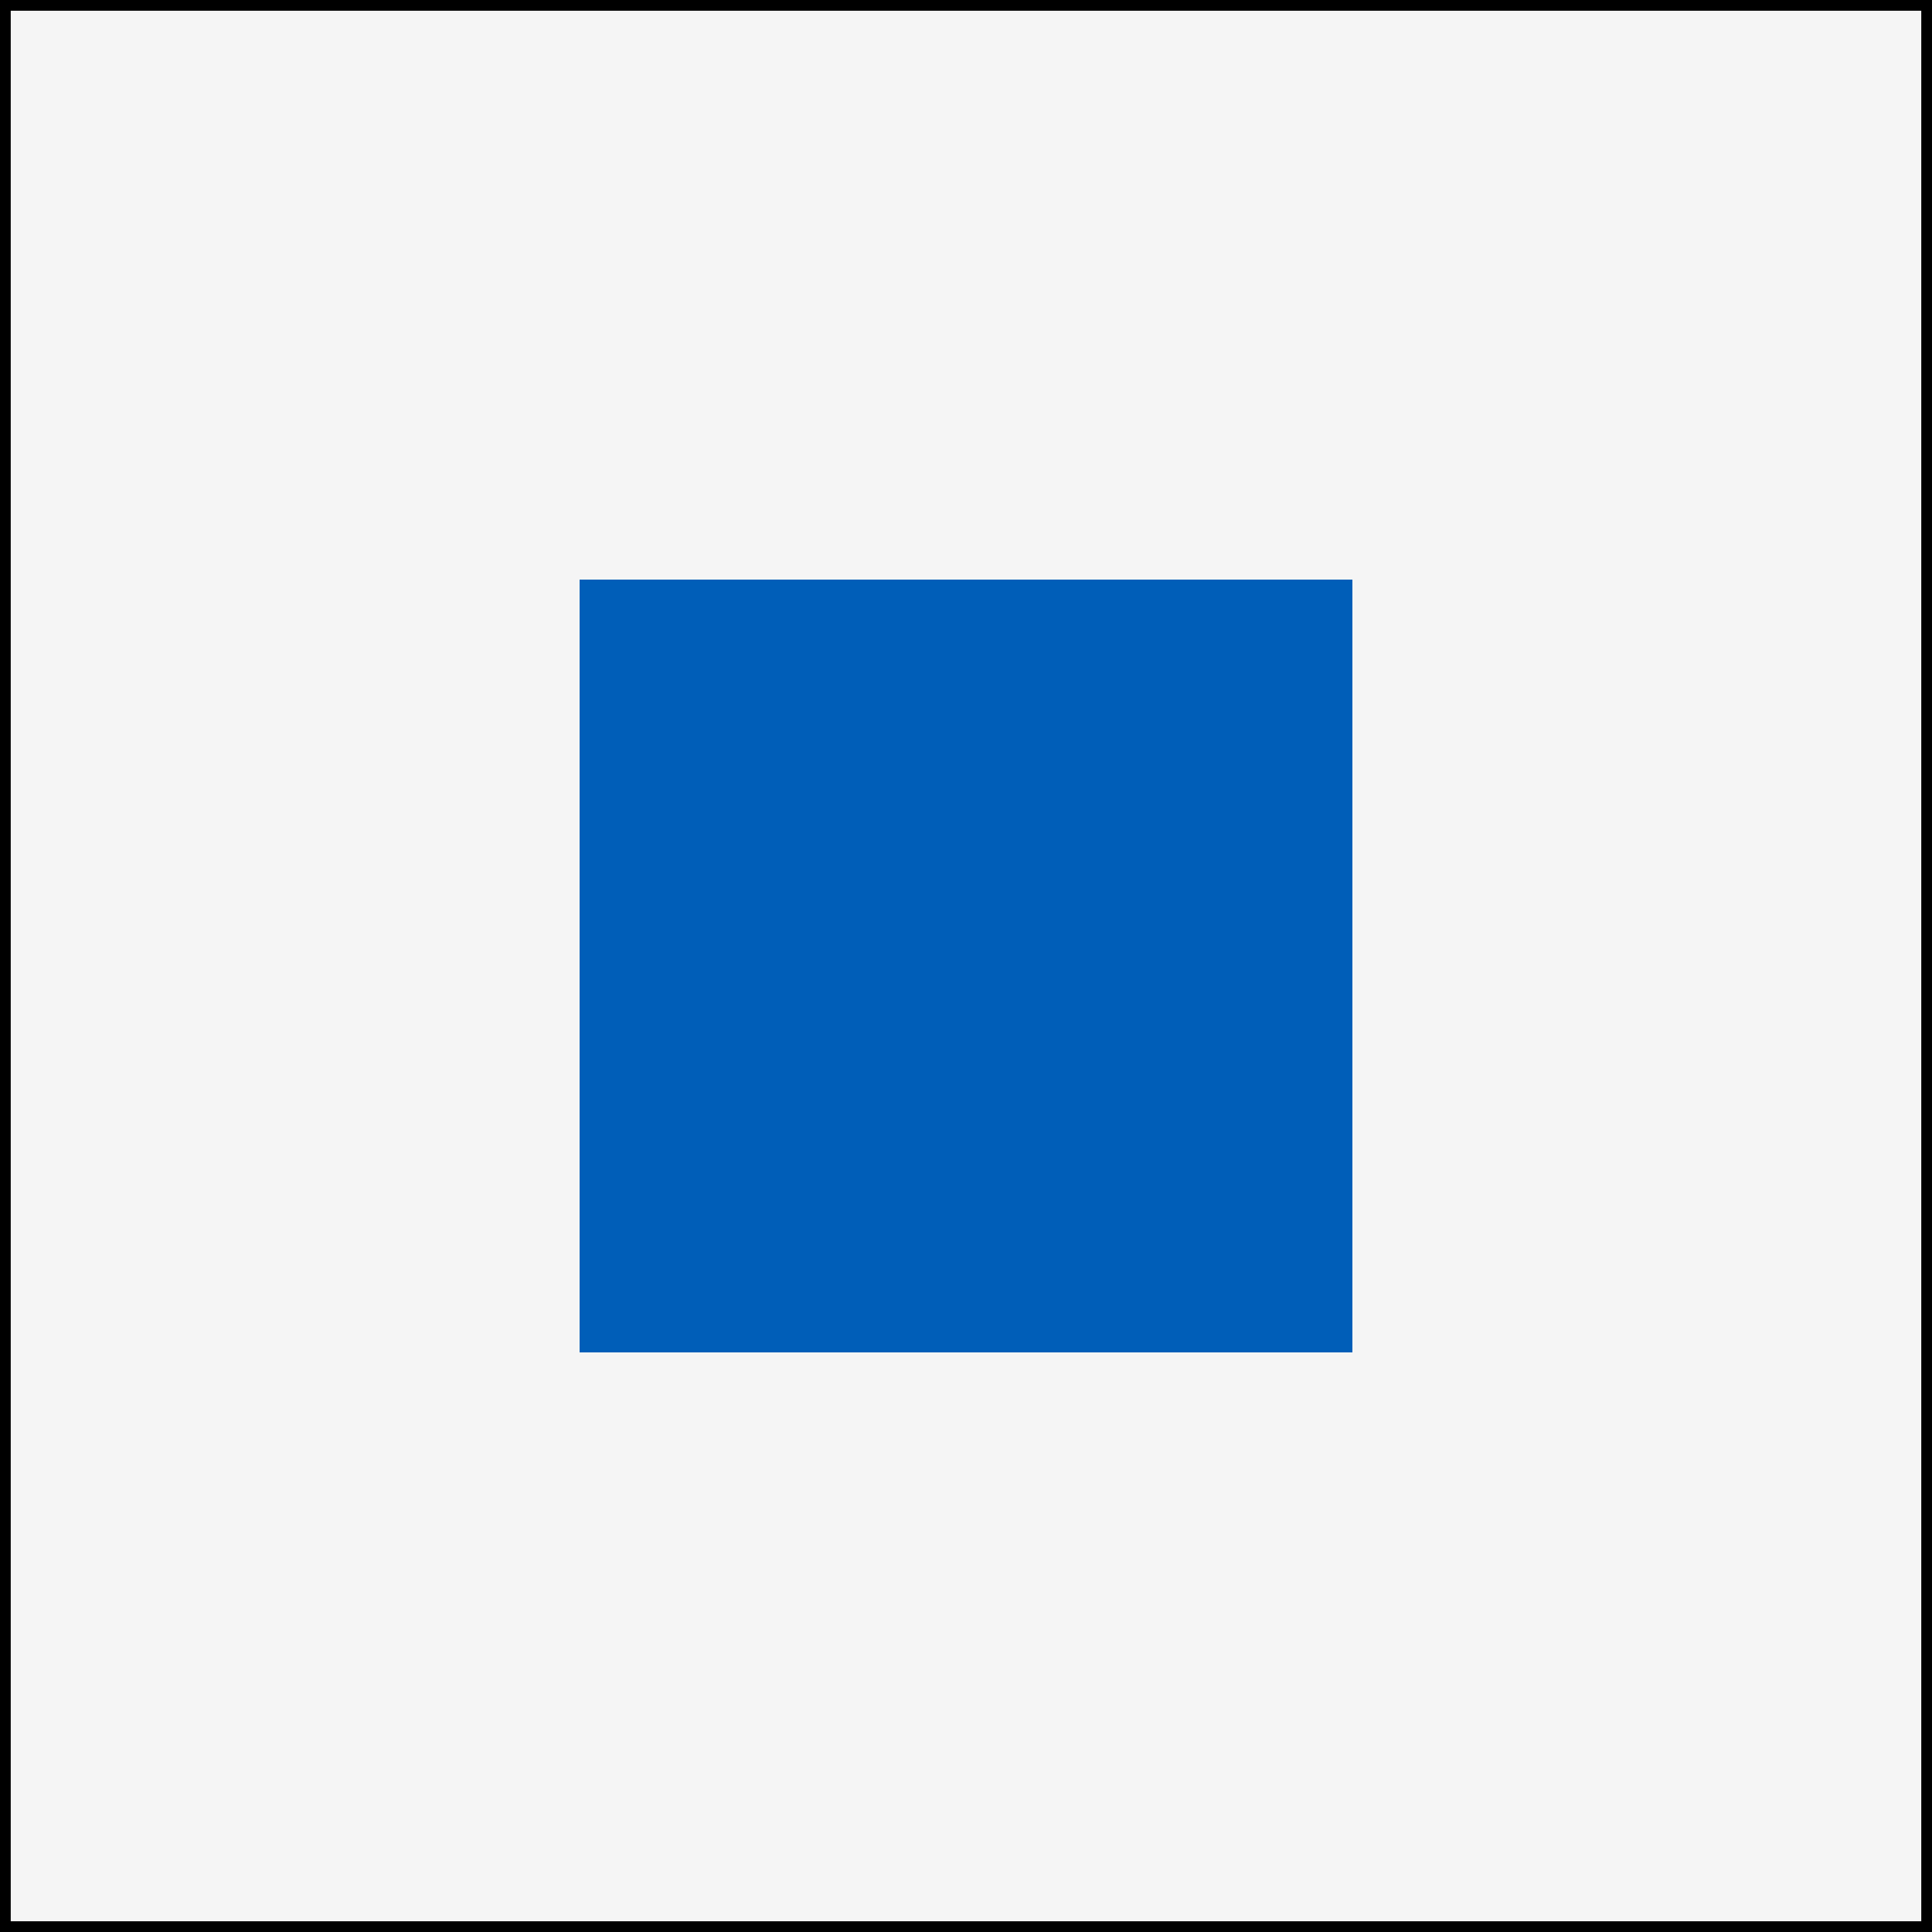
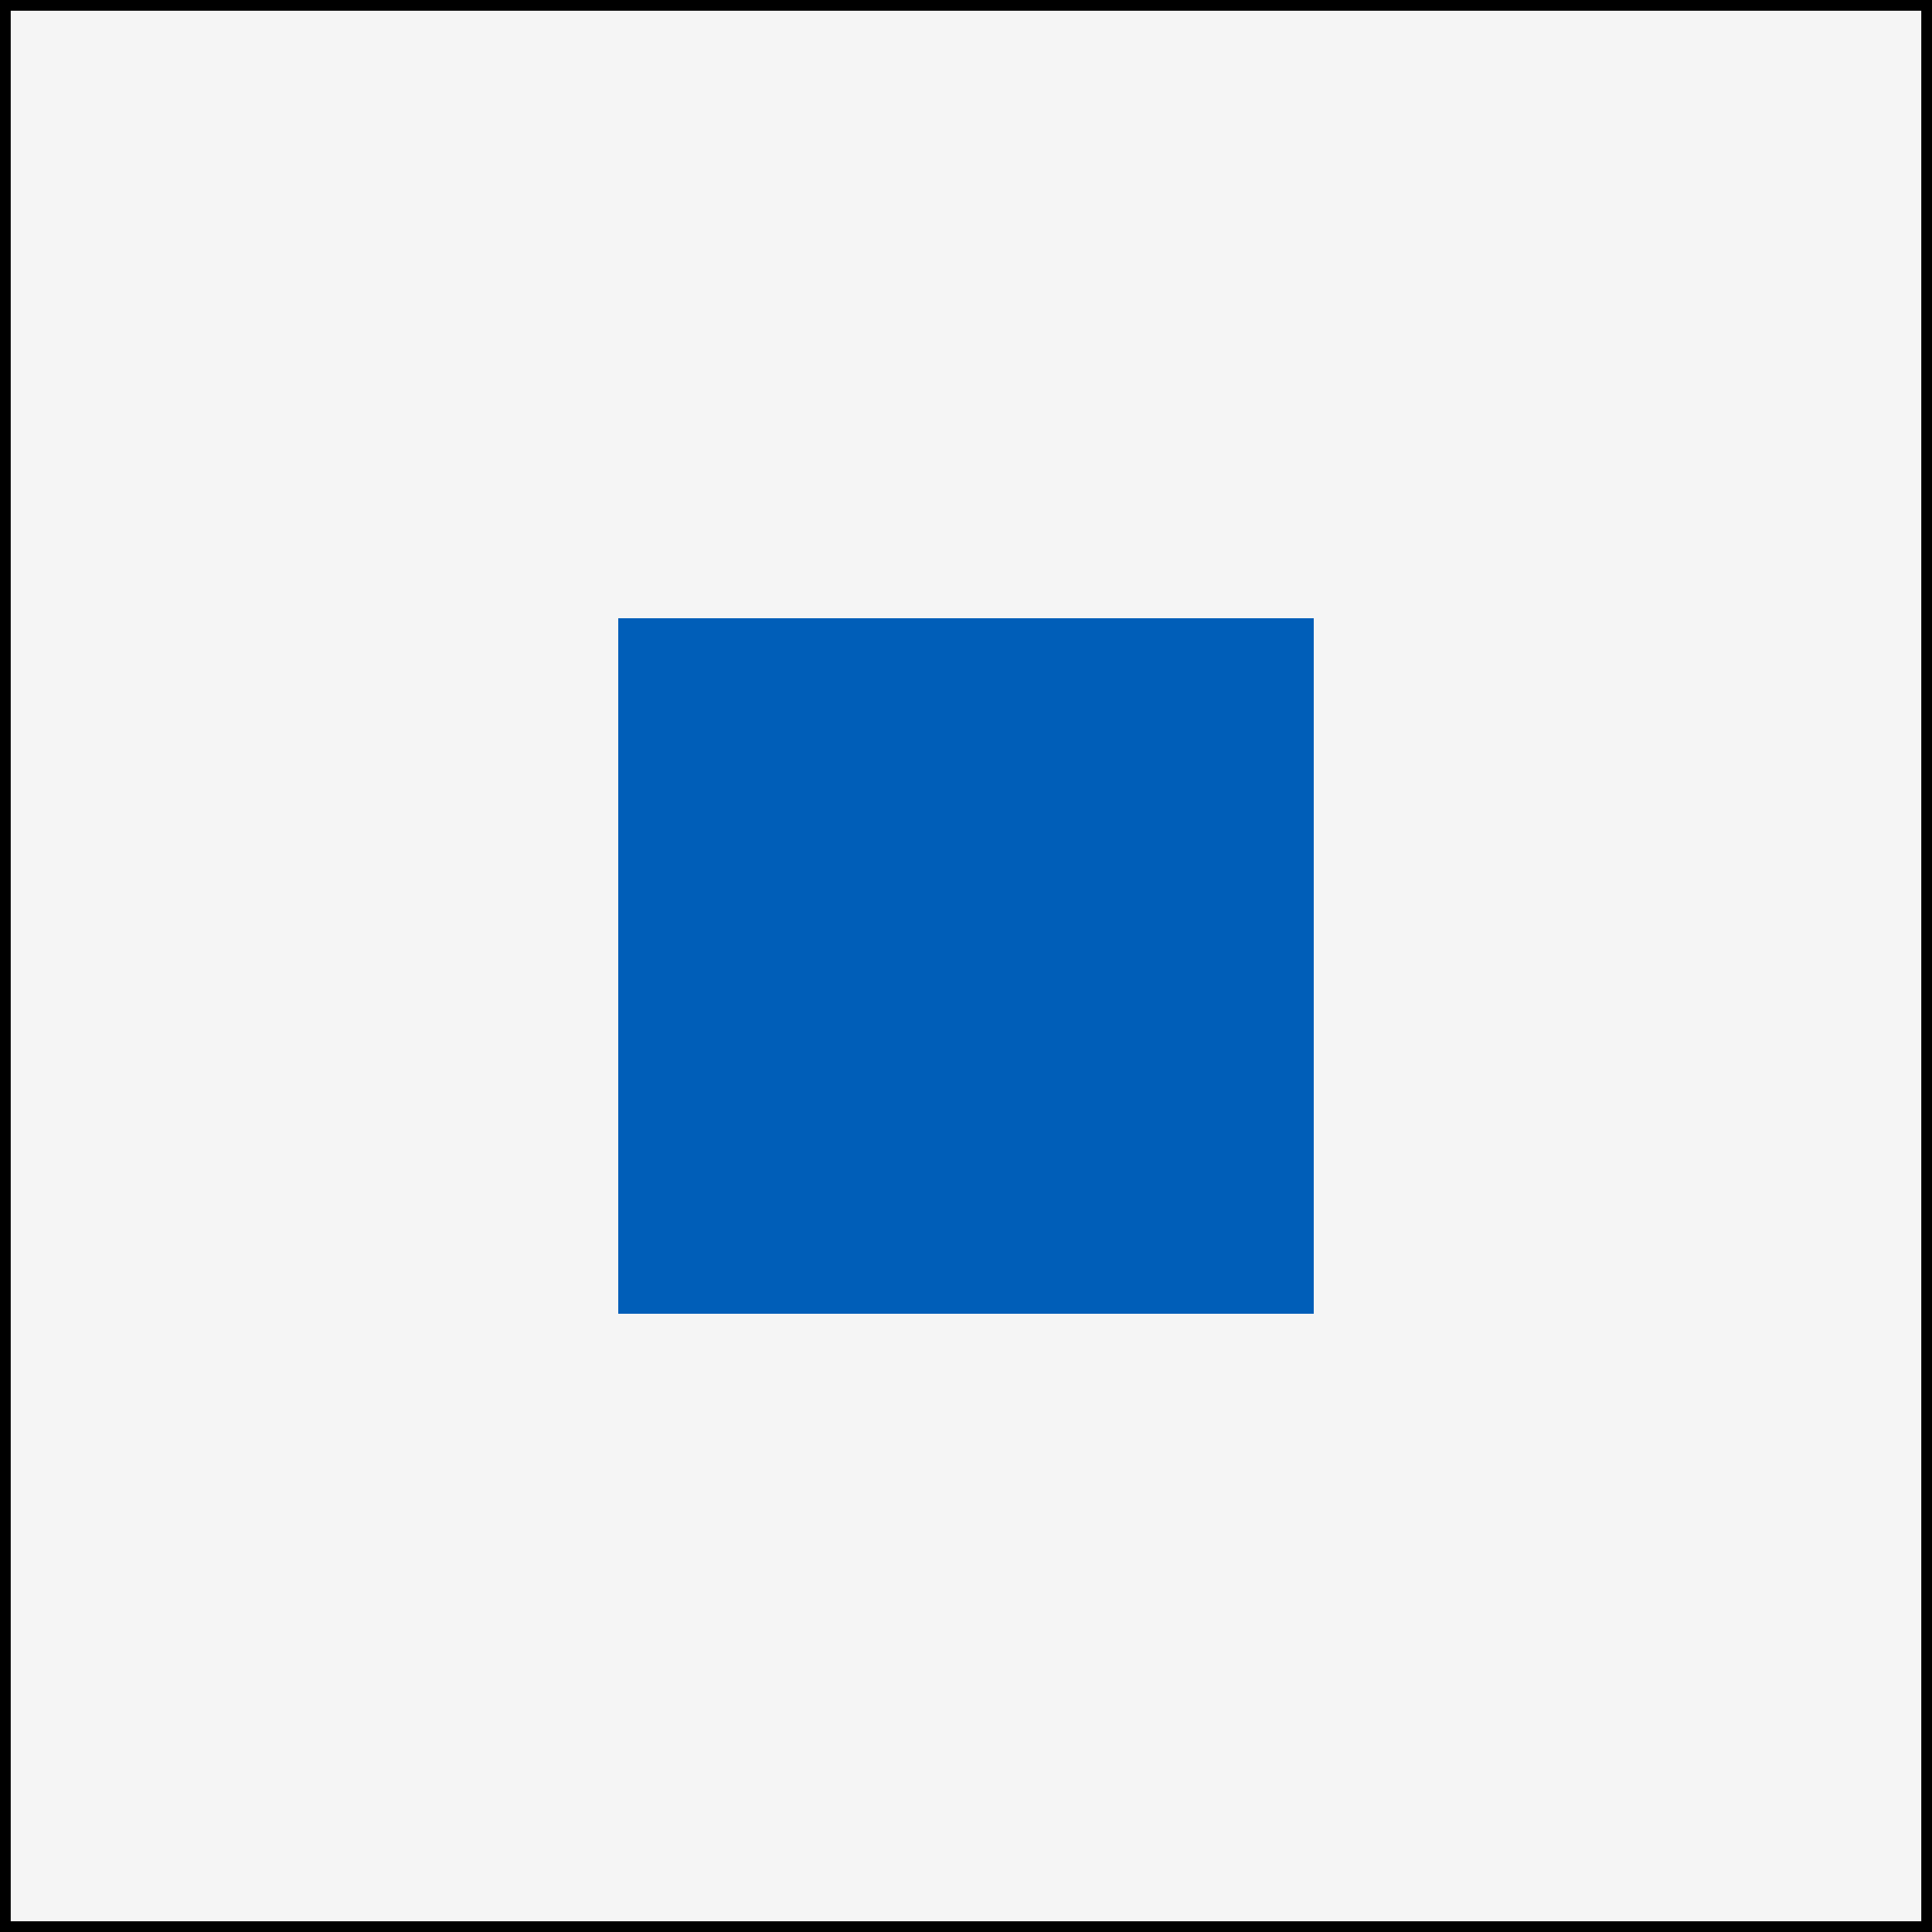
<svg xmlns="http://www.w3.org/2000/svg" viewBox="0 0 180 180">
-   <path fill="#f5f5f5" d="M0,0H180V180H0ZM54,54V126H126V54Z" />
-   <path fill="#005eb8" d="M54,54H126V126H54Z" />
+   <path fill="#f5f5f5" d="M0,0H180V180H0ZM57.6,57.6V122.4H122.4V57.6Z" />
+   <path fill="#005eb8" d="M57.6,57.6H122.4V122.4H57.6Z" />
  <path fill="none" stroke="#000" stroke-width="1" d="M0.5,0.5H179.5V179.5H0.5Z" />
</svg>
